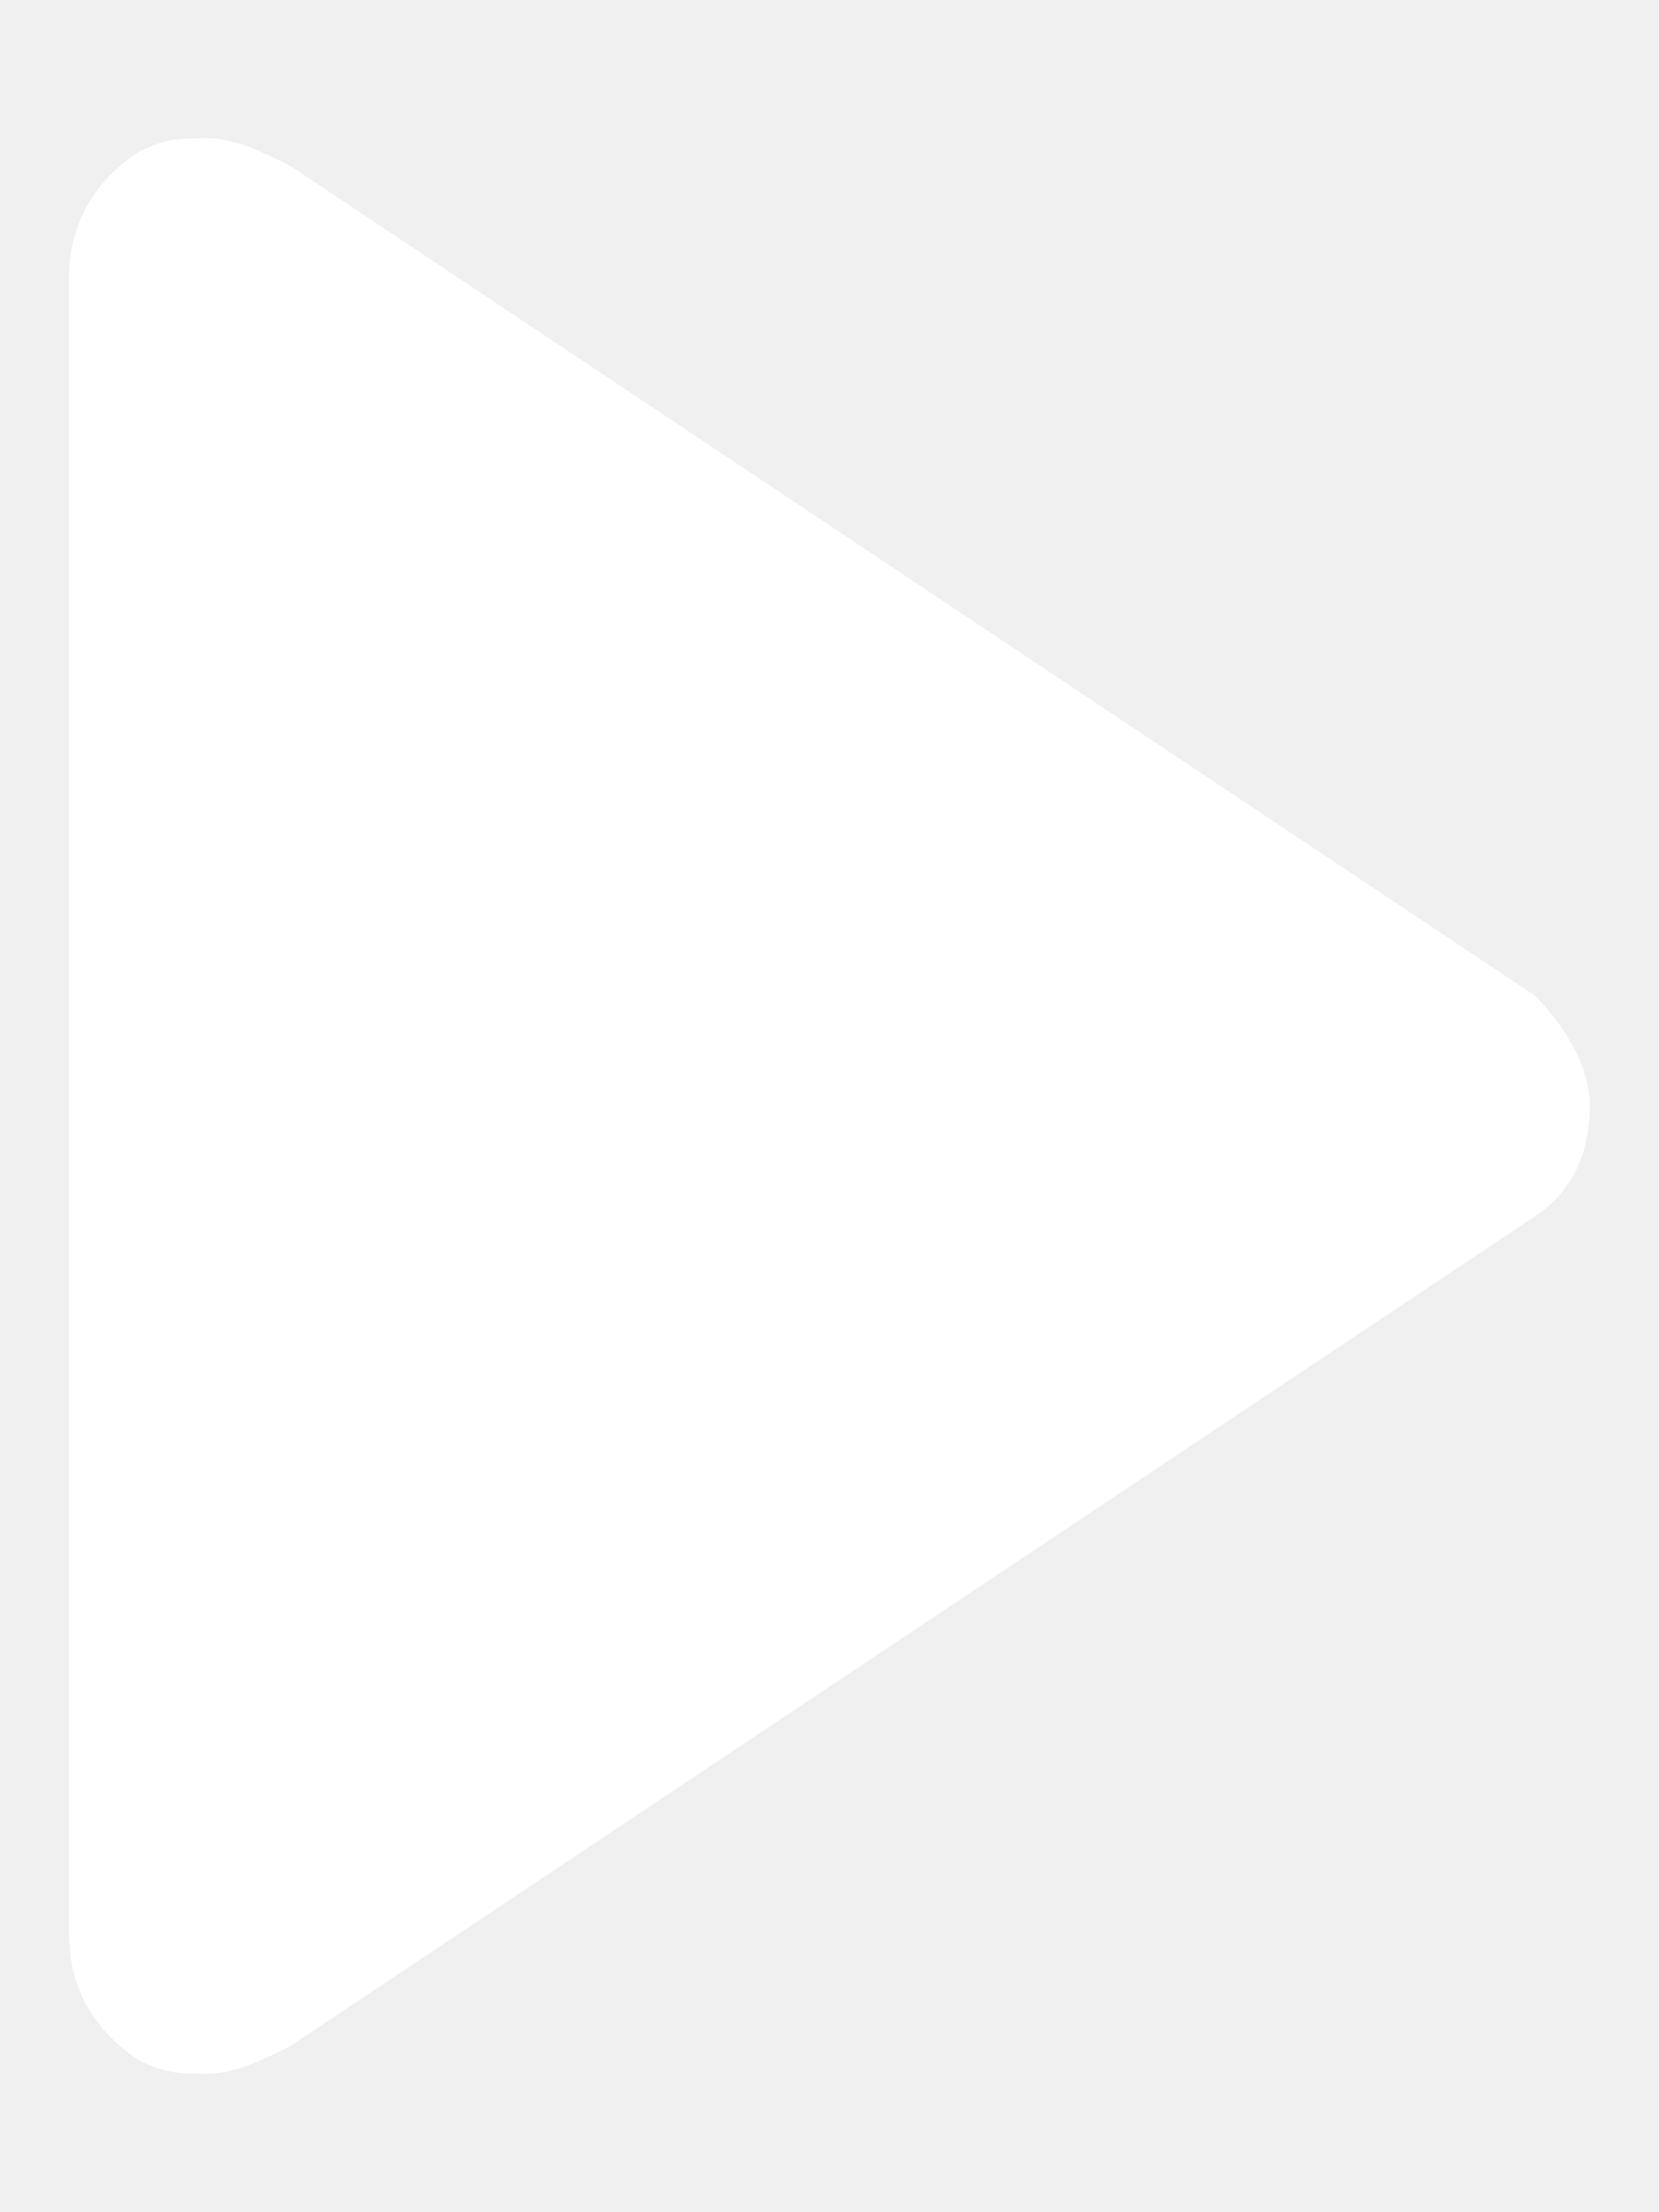
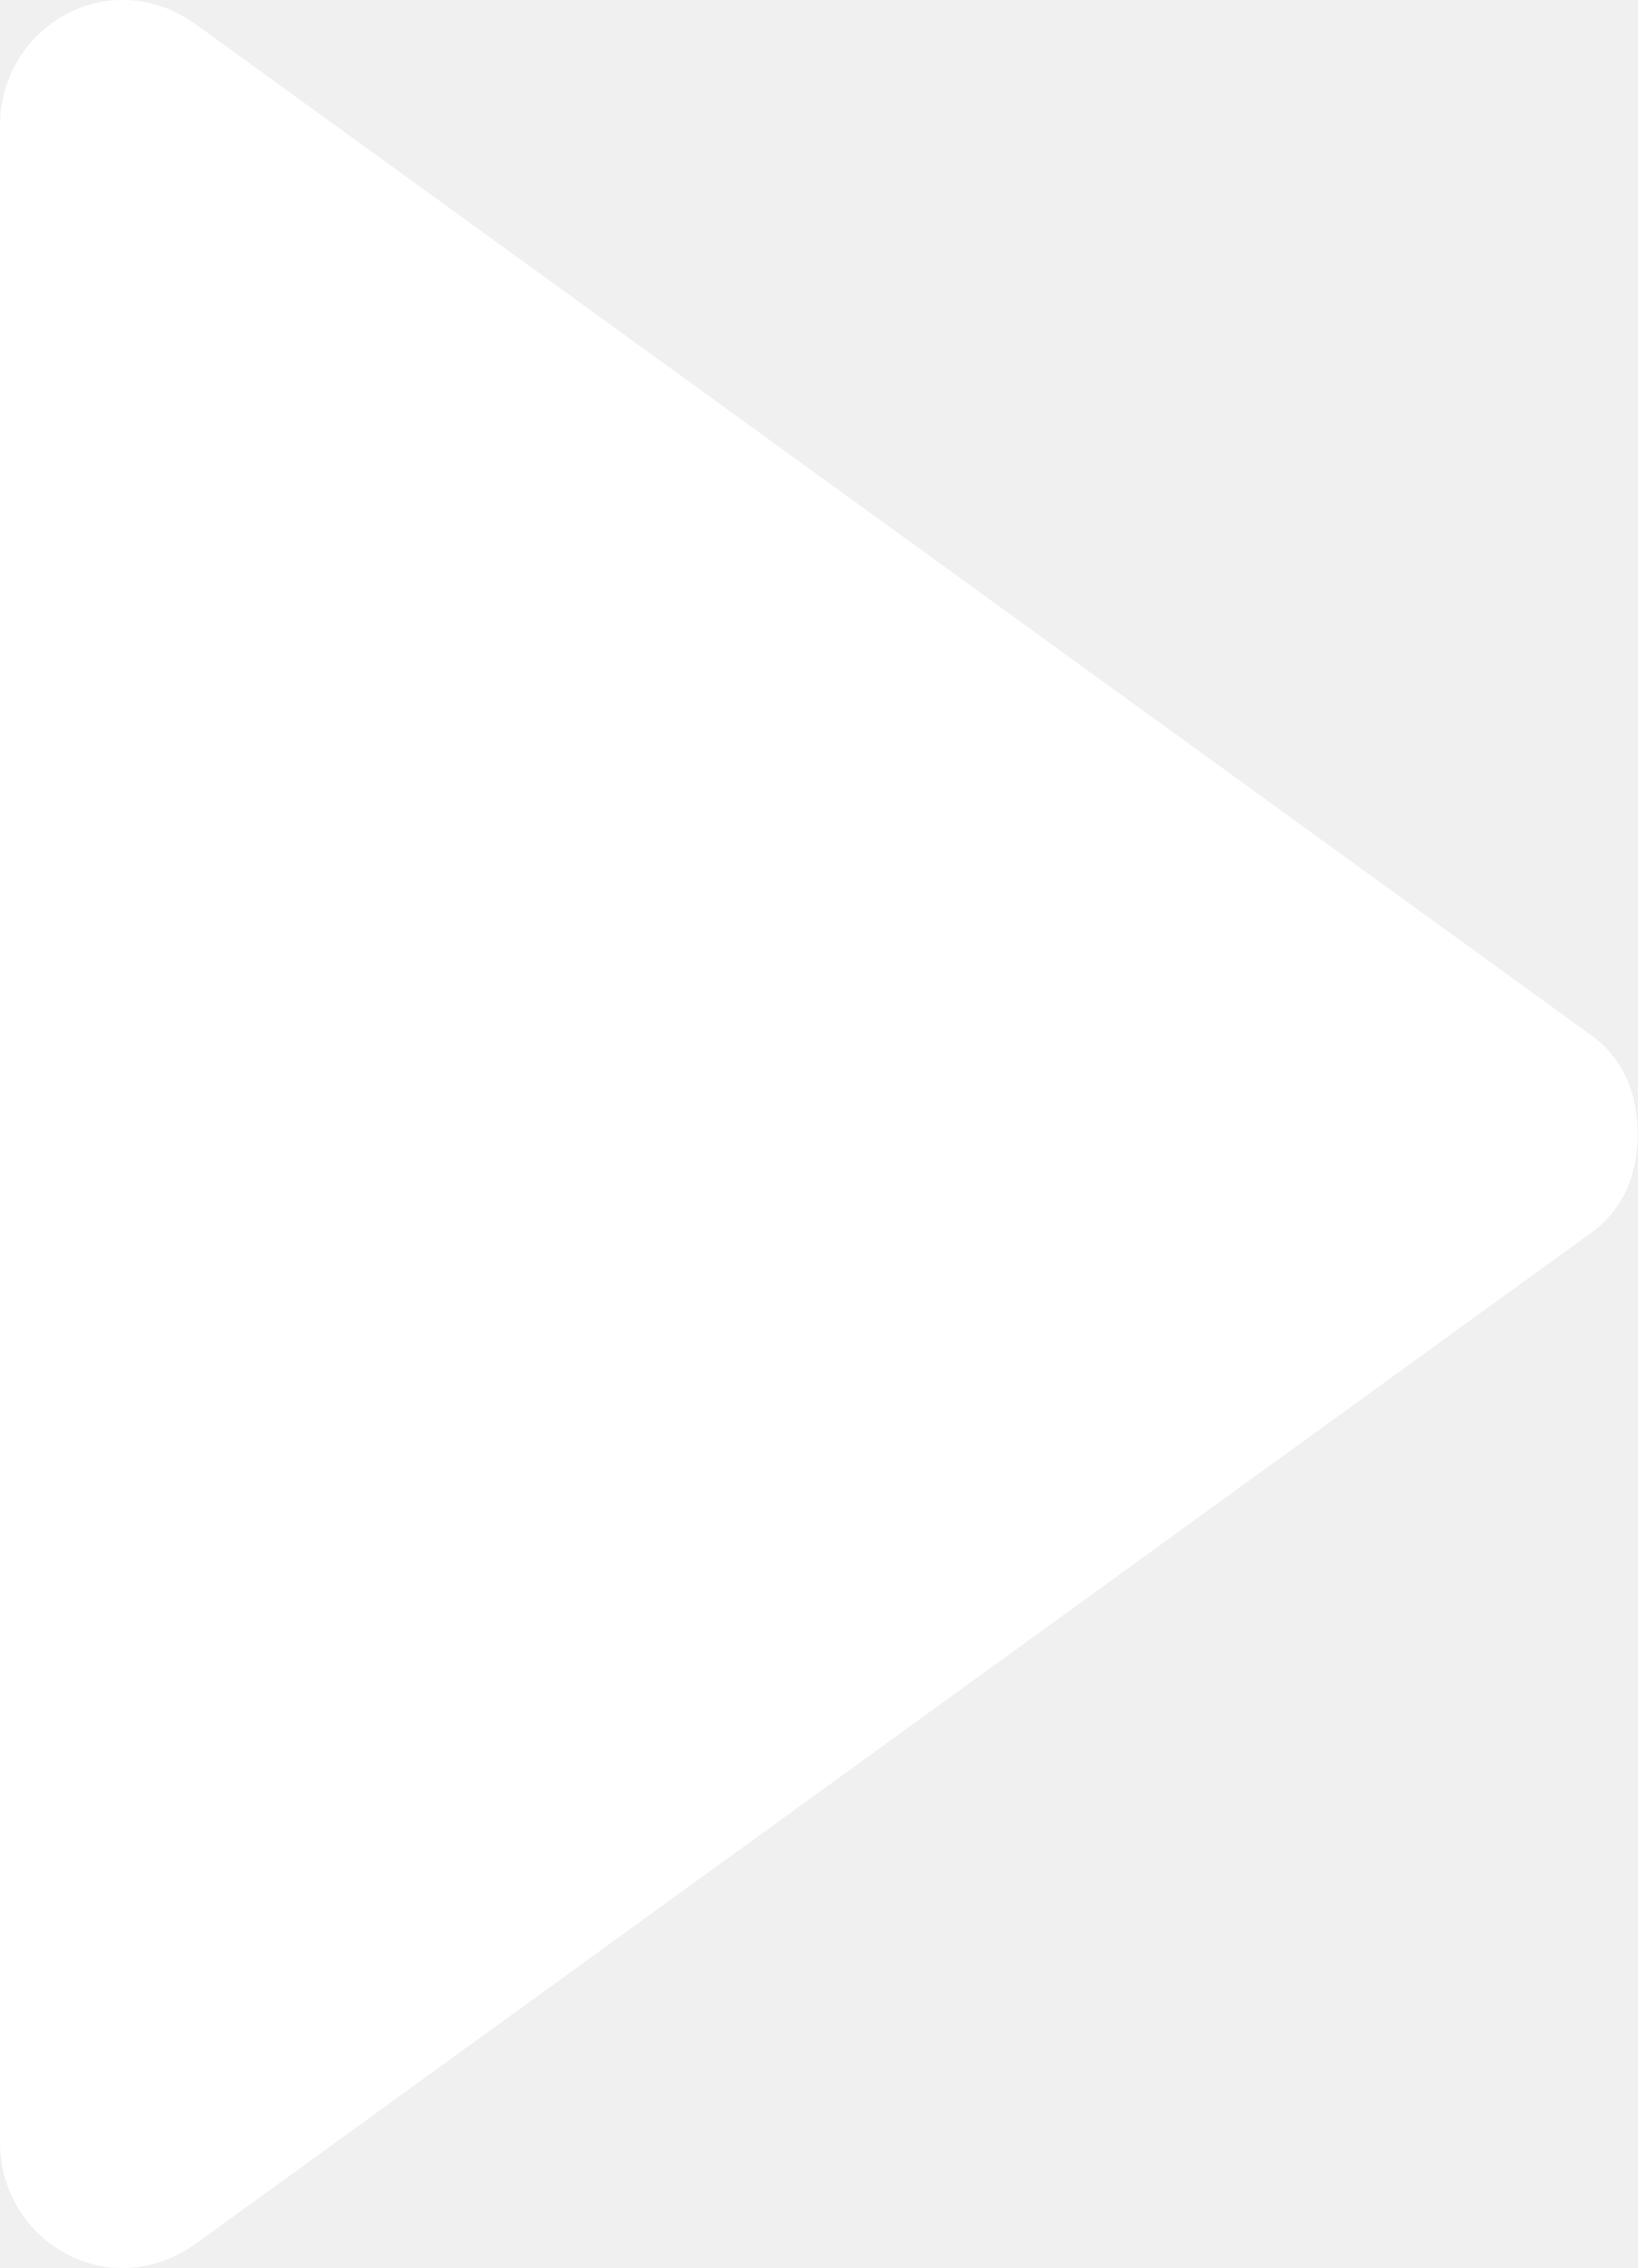
- <svg xmlns="http://www.w3.org/2000/svg" version="1.1" id="icon_x5F_play" x="0px" y="0px" viewBox="0 0 12 16" style="enable-background:new 0 0 12 16;" xml:space="preserve">
-   <style type="text/css">
- 	.st0{fill:#FFFFFF;}
- </style>
-   <g id="figure">
-     <path class="st0" d="M1.5,14.5c-0.1,0-0.2,0-0.2-0.1C1.1,14.4,1,14.2,1,14V2c0-0.2,0.1-0.4,0.3-0.4c0.1,0,0.2-0.1,0.2-0.1   c0.1,0,0.2,0,0.3,0.1l9,6C10.9,7.7,11,7.8,11,8s-0.1,0.3-0.2,0.4l-9,6C1.7,14.5,1.6,14.5,1.5,14.5z" />
-     <path class="st0" d="M1.5,2l9,6l-9,6V2 M1.5,1C1.3,1,1.2,1,1,1.1C0.7,1.3,0.5,1.6,0.5,2v12c0,0.4,0.2,0.7,0.5,0.9   C1.2,15,1.3,15,1.5,15c0.2,0,0.4-0.1,0.6-0.2l9-6c0.3-0.2,0.4-0.5,0.4-0.8s-0.2-0.6-0.4-0.8l-9-6C1.9,1.1,1.7,1,1.5,1L1.5,1z" />
-   </g>
+ <svg xmlns="http://www.w3.org/2000/svg" width="13" height="18" viewBox="0 0 13 18" fill="none">
+   <path d="M1.564 17.8L12.609 9.8C12.902 9.6 13 9.3 13 9C13 8.7 12.902 8.4 12.609 8.2L1.564 0.2C0.88 -0.3 1.81078e-06 0.2 1.74085e-06 1L1.04146e-06 9L3.42081e-07 17C2.72143e-07 17.8 0.88 18.3 1.564 17.8Z" fill="white" />
</svg>
